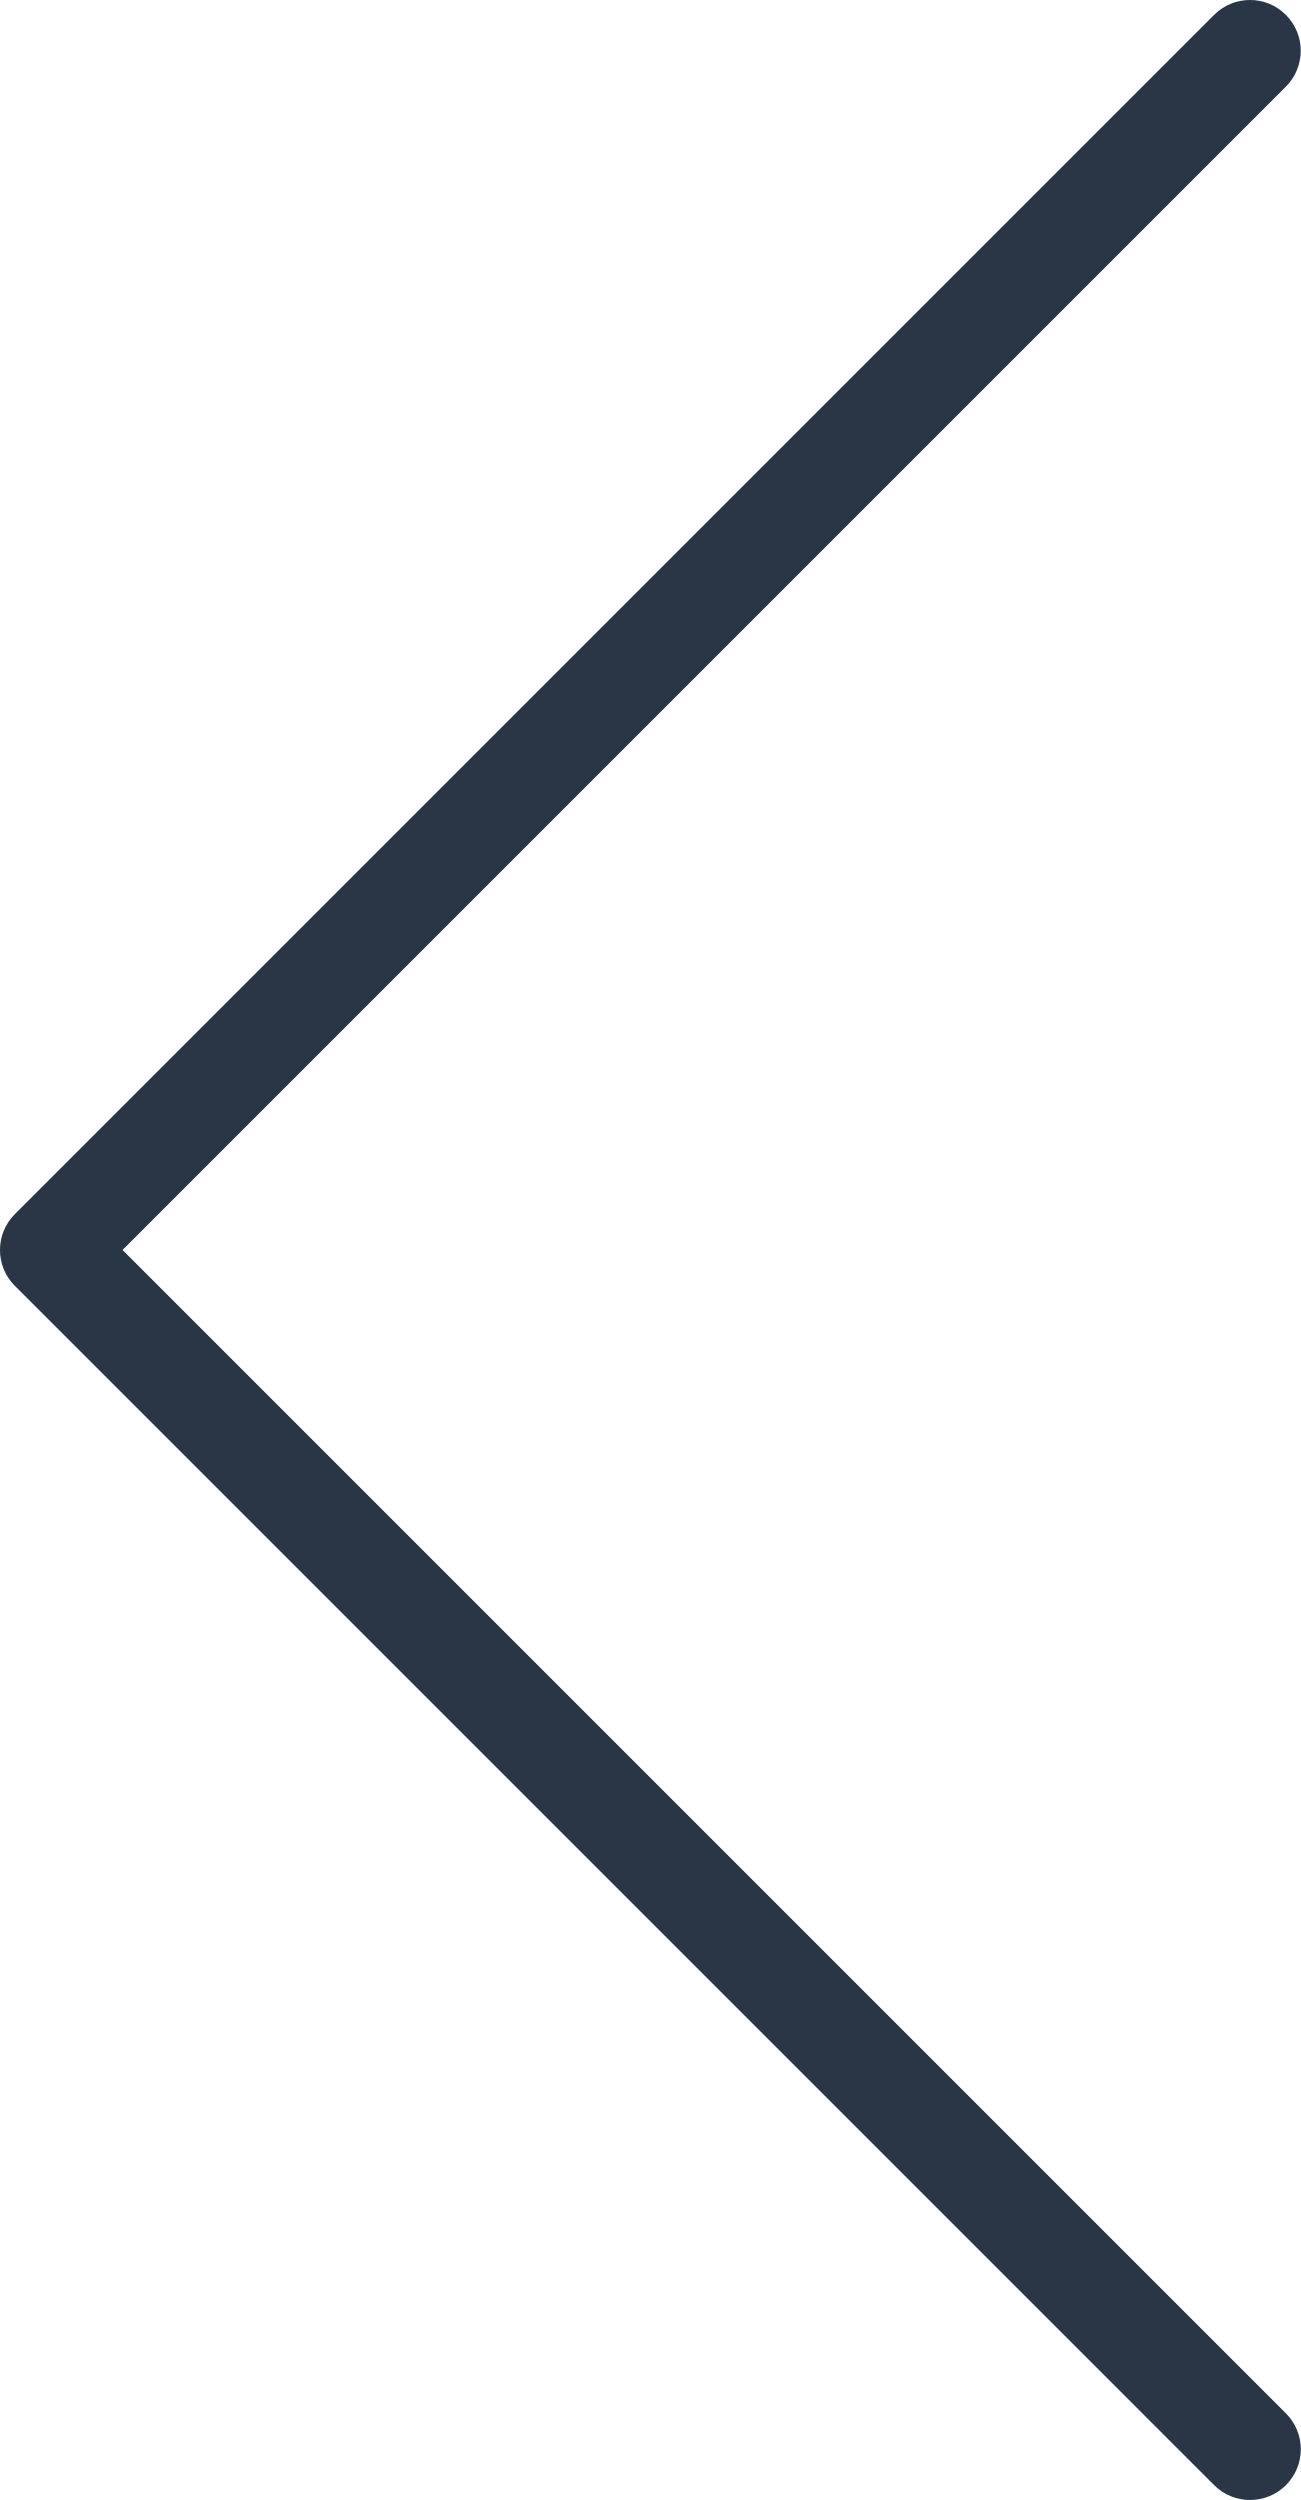
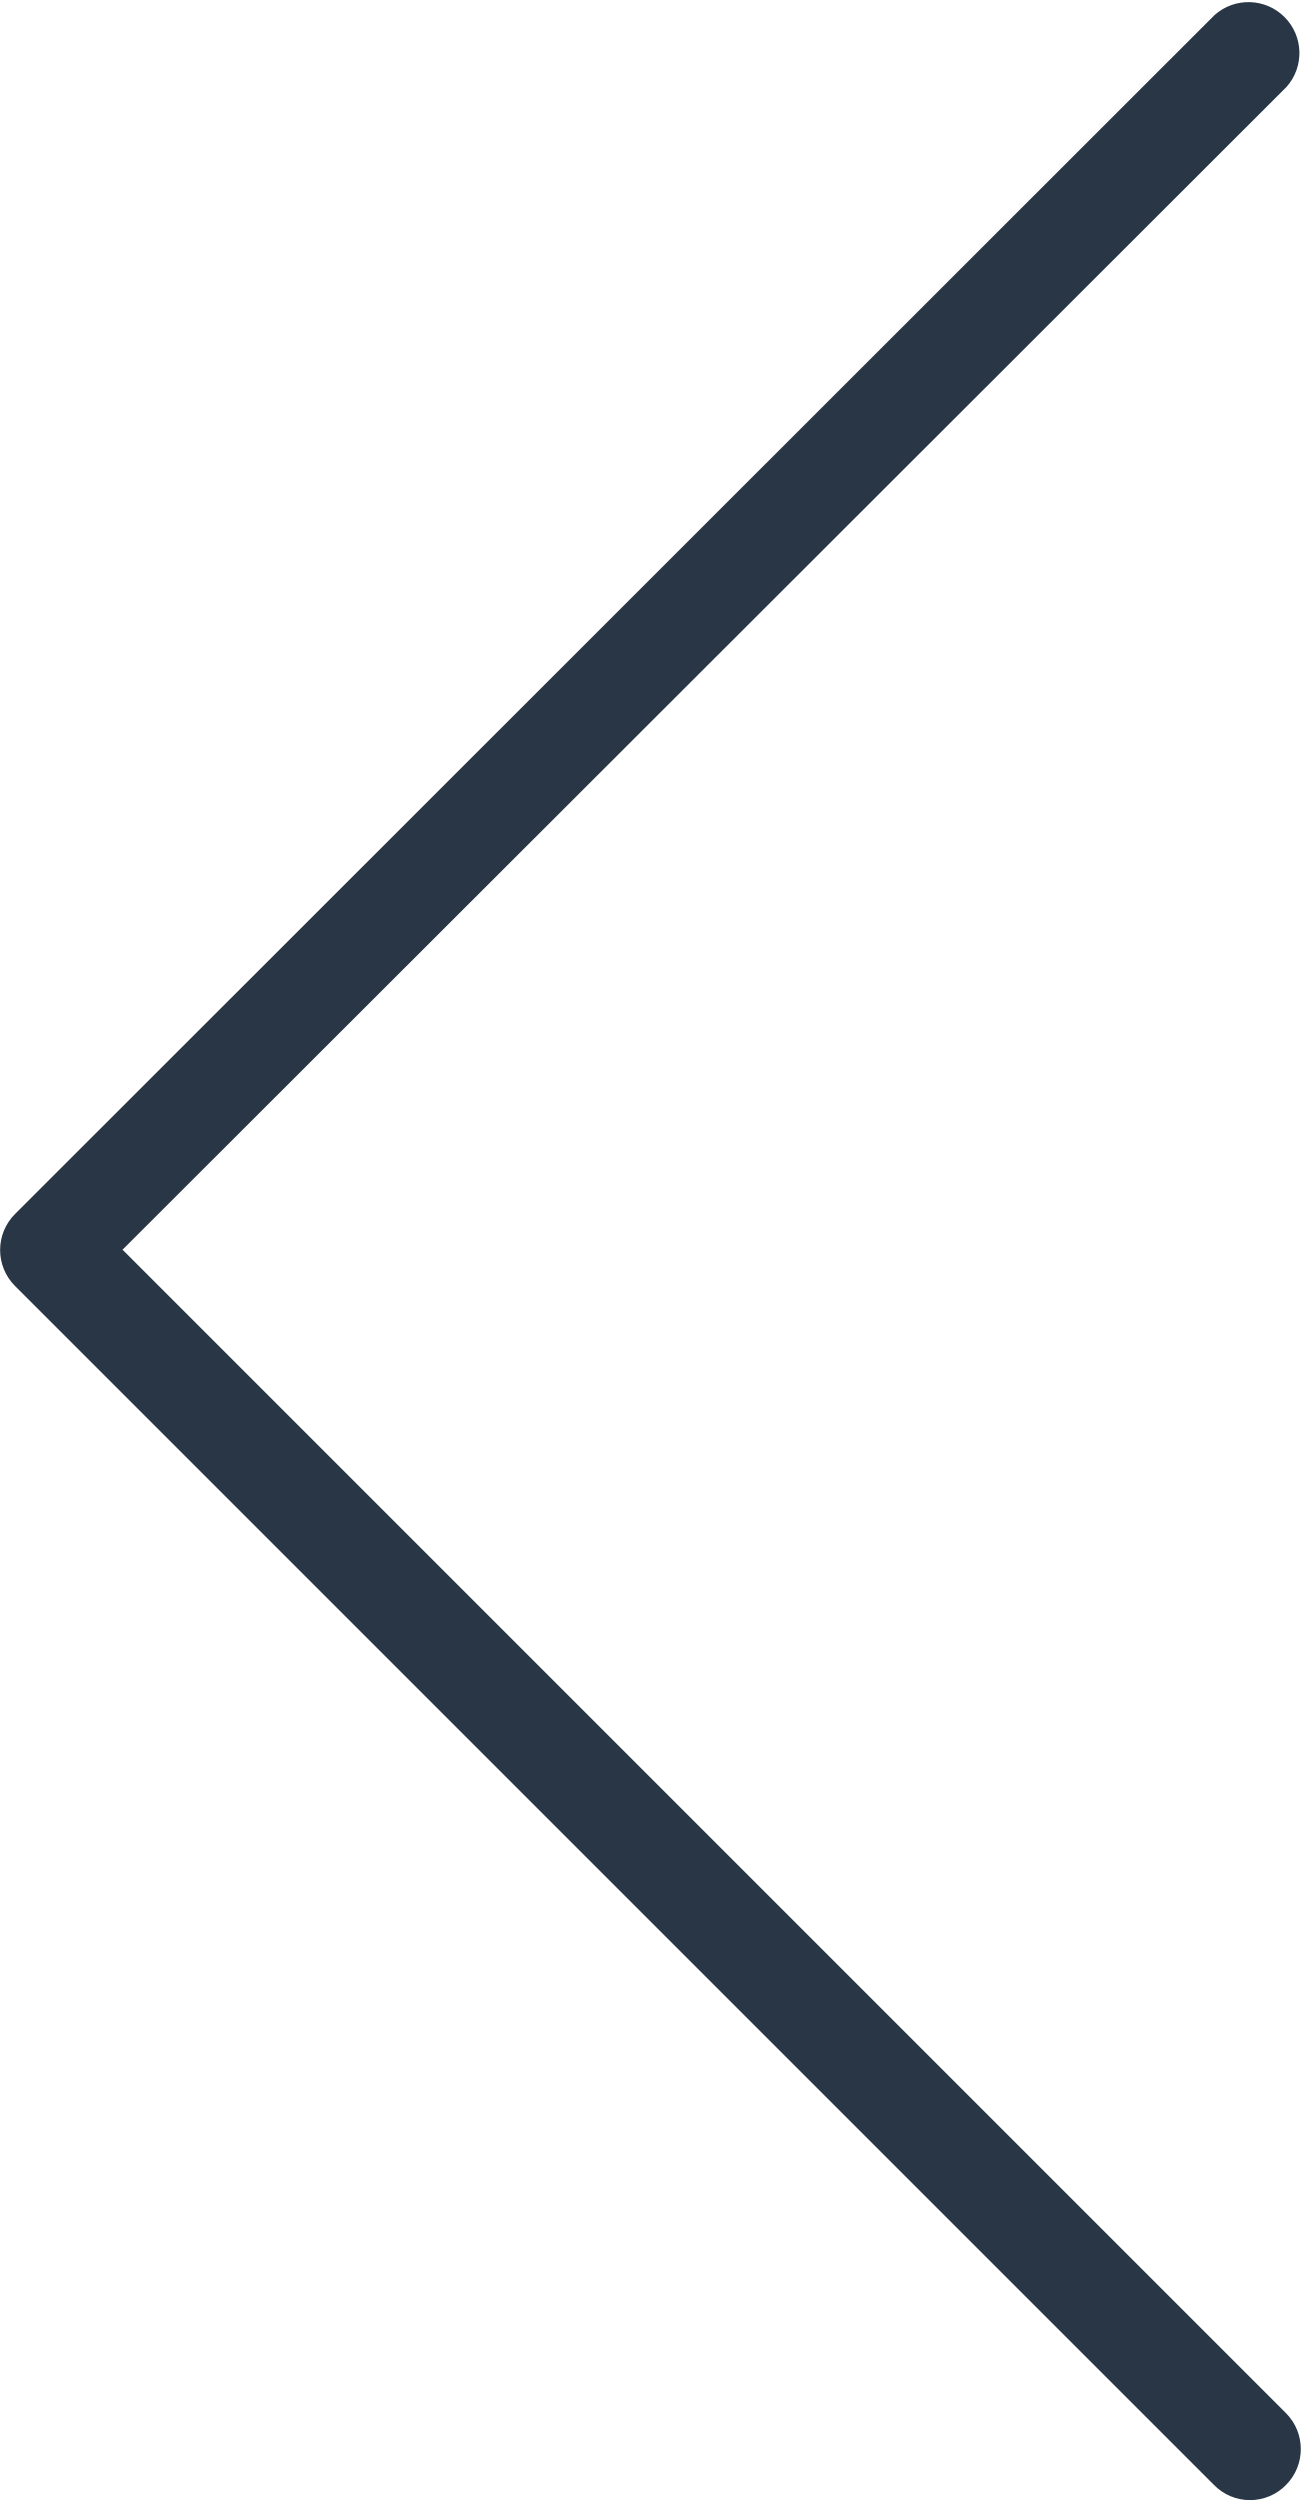
- <svg xmlns="http://www.w3.org/2000/svg" id="Layer_1" x="0px" y="0px" width="21.706px" height="41.719px" fill="#283645" viewBox="0 0 21.706 41.719" enable-background="new 0 0 21.706 41.719" xml:space="preserve">
-   <path d="M2.045,20.859L21.458,1.446c0.331-0.331,0.331-0.867,0-1.198c-0.33-0.331-0.867-0.331-1.197,0L0.248,20.261 c-0.331,0.33-0.331,0.867,0,1.197l20.013,20.013c0.164,0.165,0.382,0.248,0.599,0.248s0.434-0.083,0.599-0.248 c0.331-0.331,0.331-0.867,0-1.198L2.045,20.859z" />
+ <svg xmlns="http://www.w3.org/2000/svg" width="21.71" height="41.72" fill="#283645">
+   <path d="M2.04 20.86L21.47 1.45a.85.85 0 0 0-1.2-1.2L.25 20.26a.85.85 0 0 0 0 1.2l20.01 20.01a.84.84 0 0 0 1.2 0 .85.85 0 0 0 0-1.2L2.05 20.86z" />
</svg>
